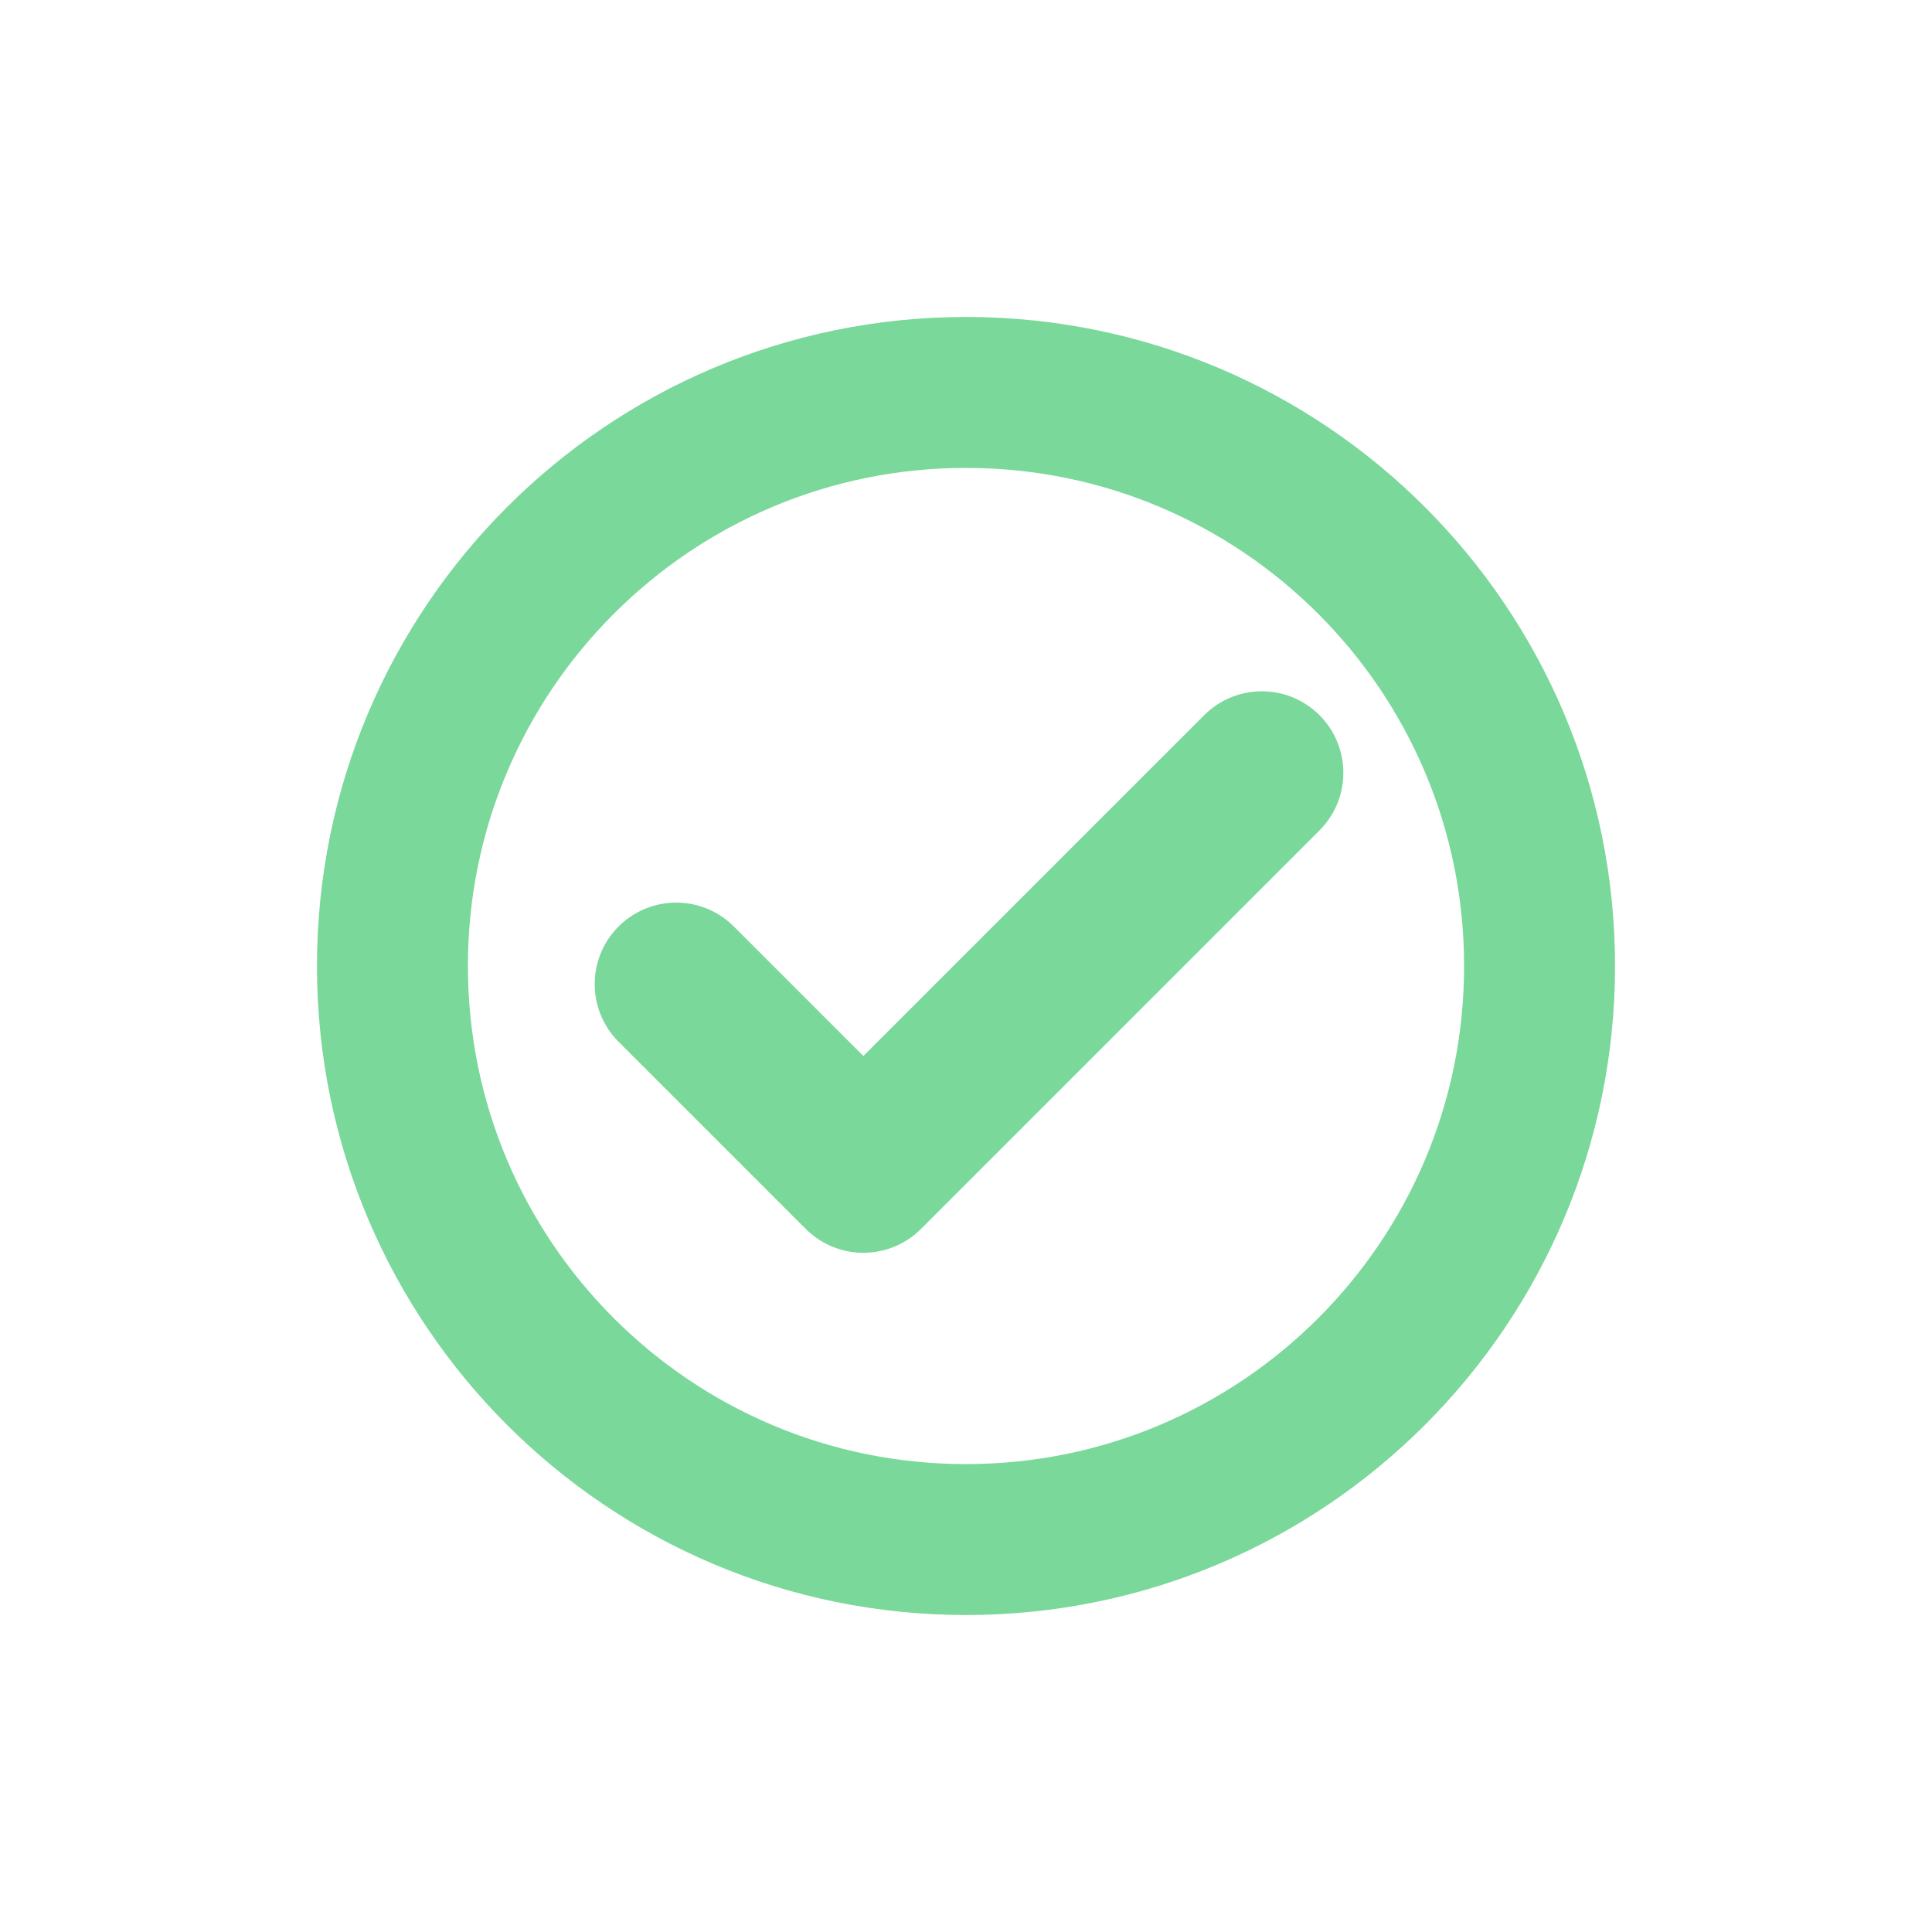
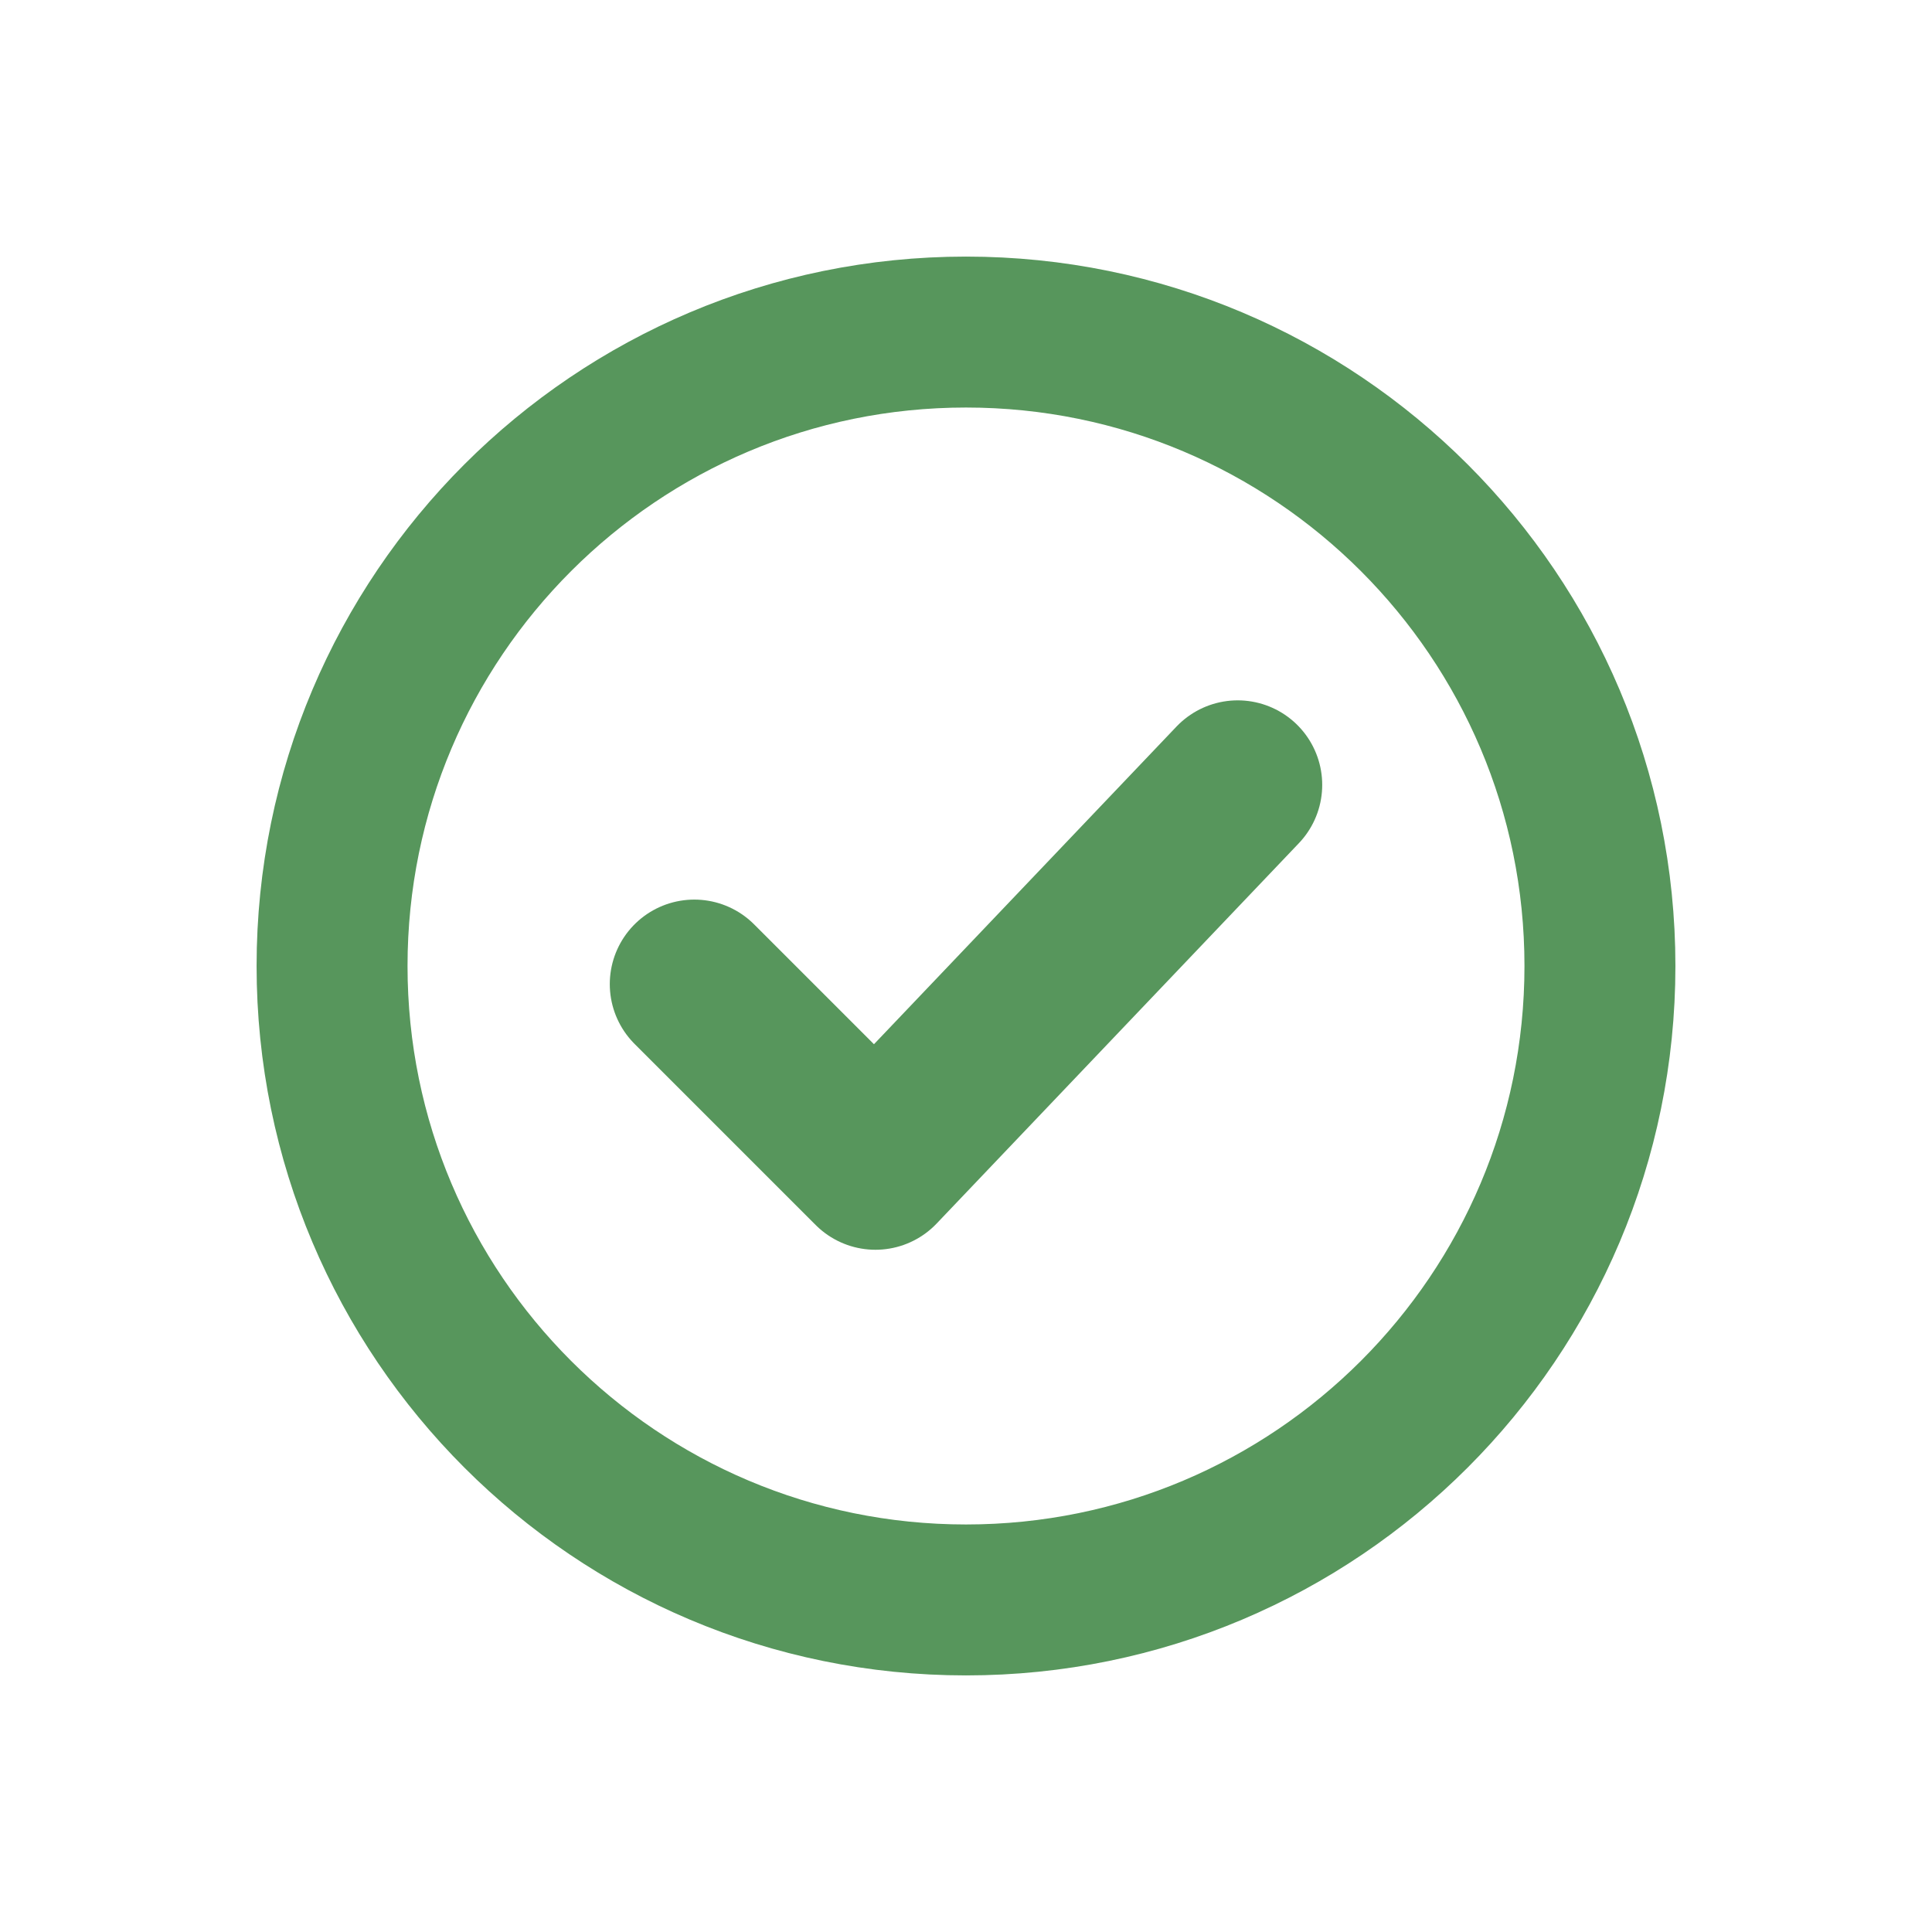
<svg xmlns="http://www.w3.org/2000/svg" width="16" height="16" viewBox="0 0 16 16" fill="none">
-   <circle cx="8" cy="8" r="4.75" stroke="#7AD89A" stroke-width="1.25" />
-   <path d="M5.6 8.15L7.15 9.7L10.45 6.4" stroke="#7AD89A" stroke-width="1.35" stroke-linecap="round" stroke-linejoin="round" />
+   <circle cx="8" cy="8" r="5.25" stroke="#57965C" stroke-width="1.25" />
+   <path d="M5.75 8.15L7.25 9.65L10.25 6.5" stroke="#57965C" stroke-width="1.4" stroke-linecap="round" stroke-linejoin="round" />
</svg>
